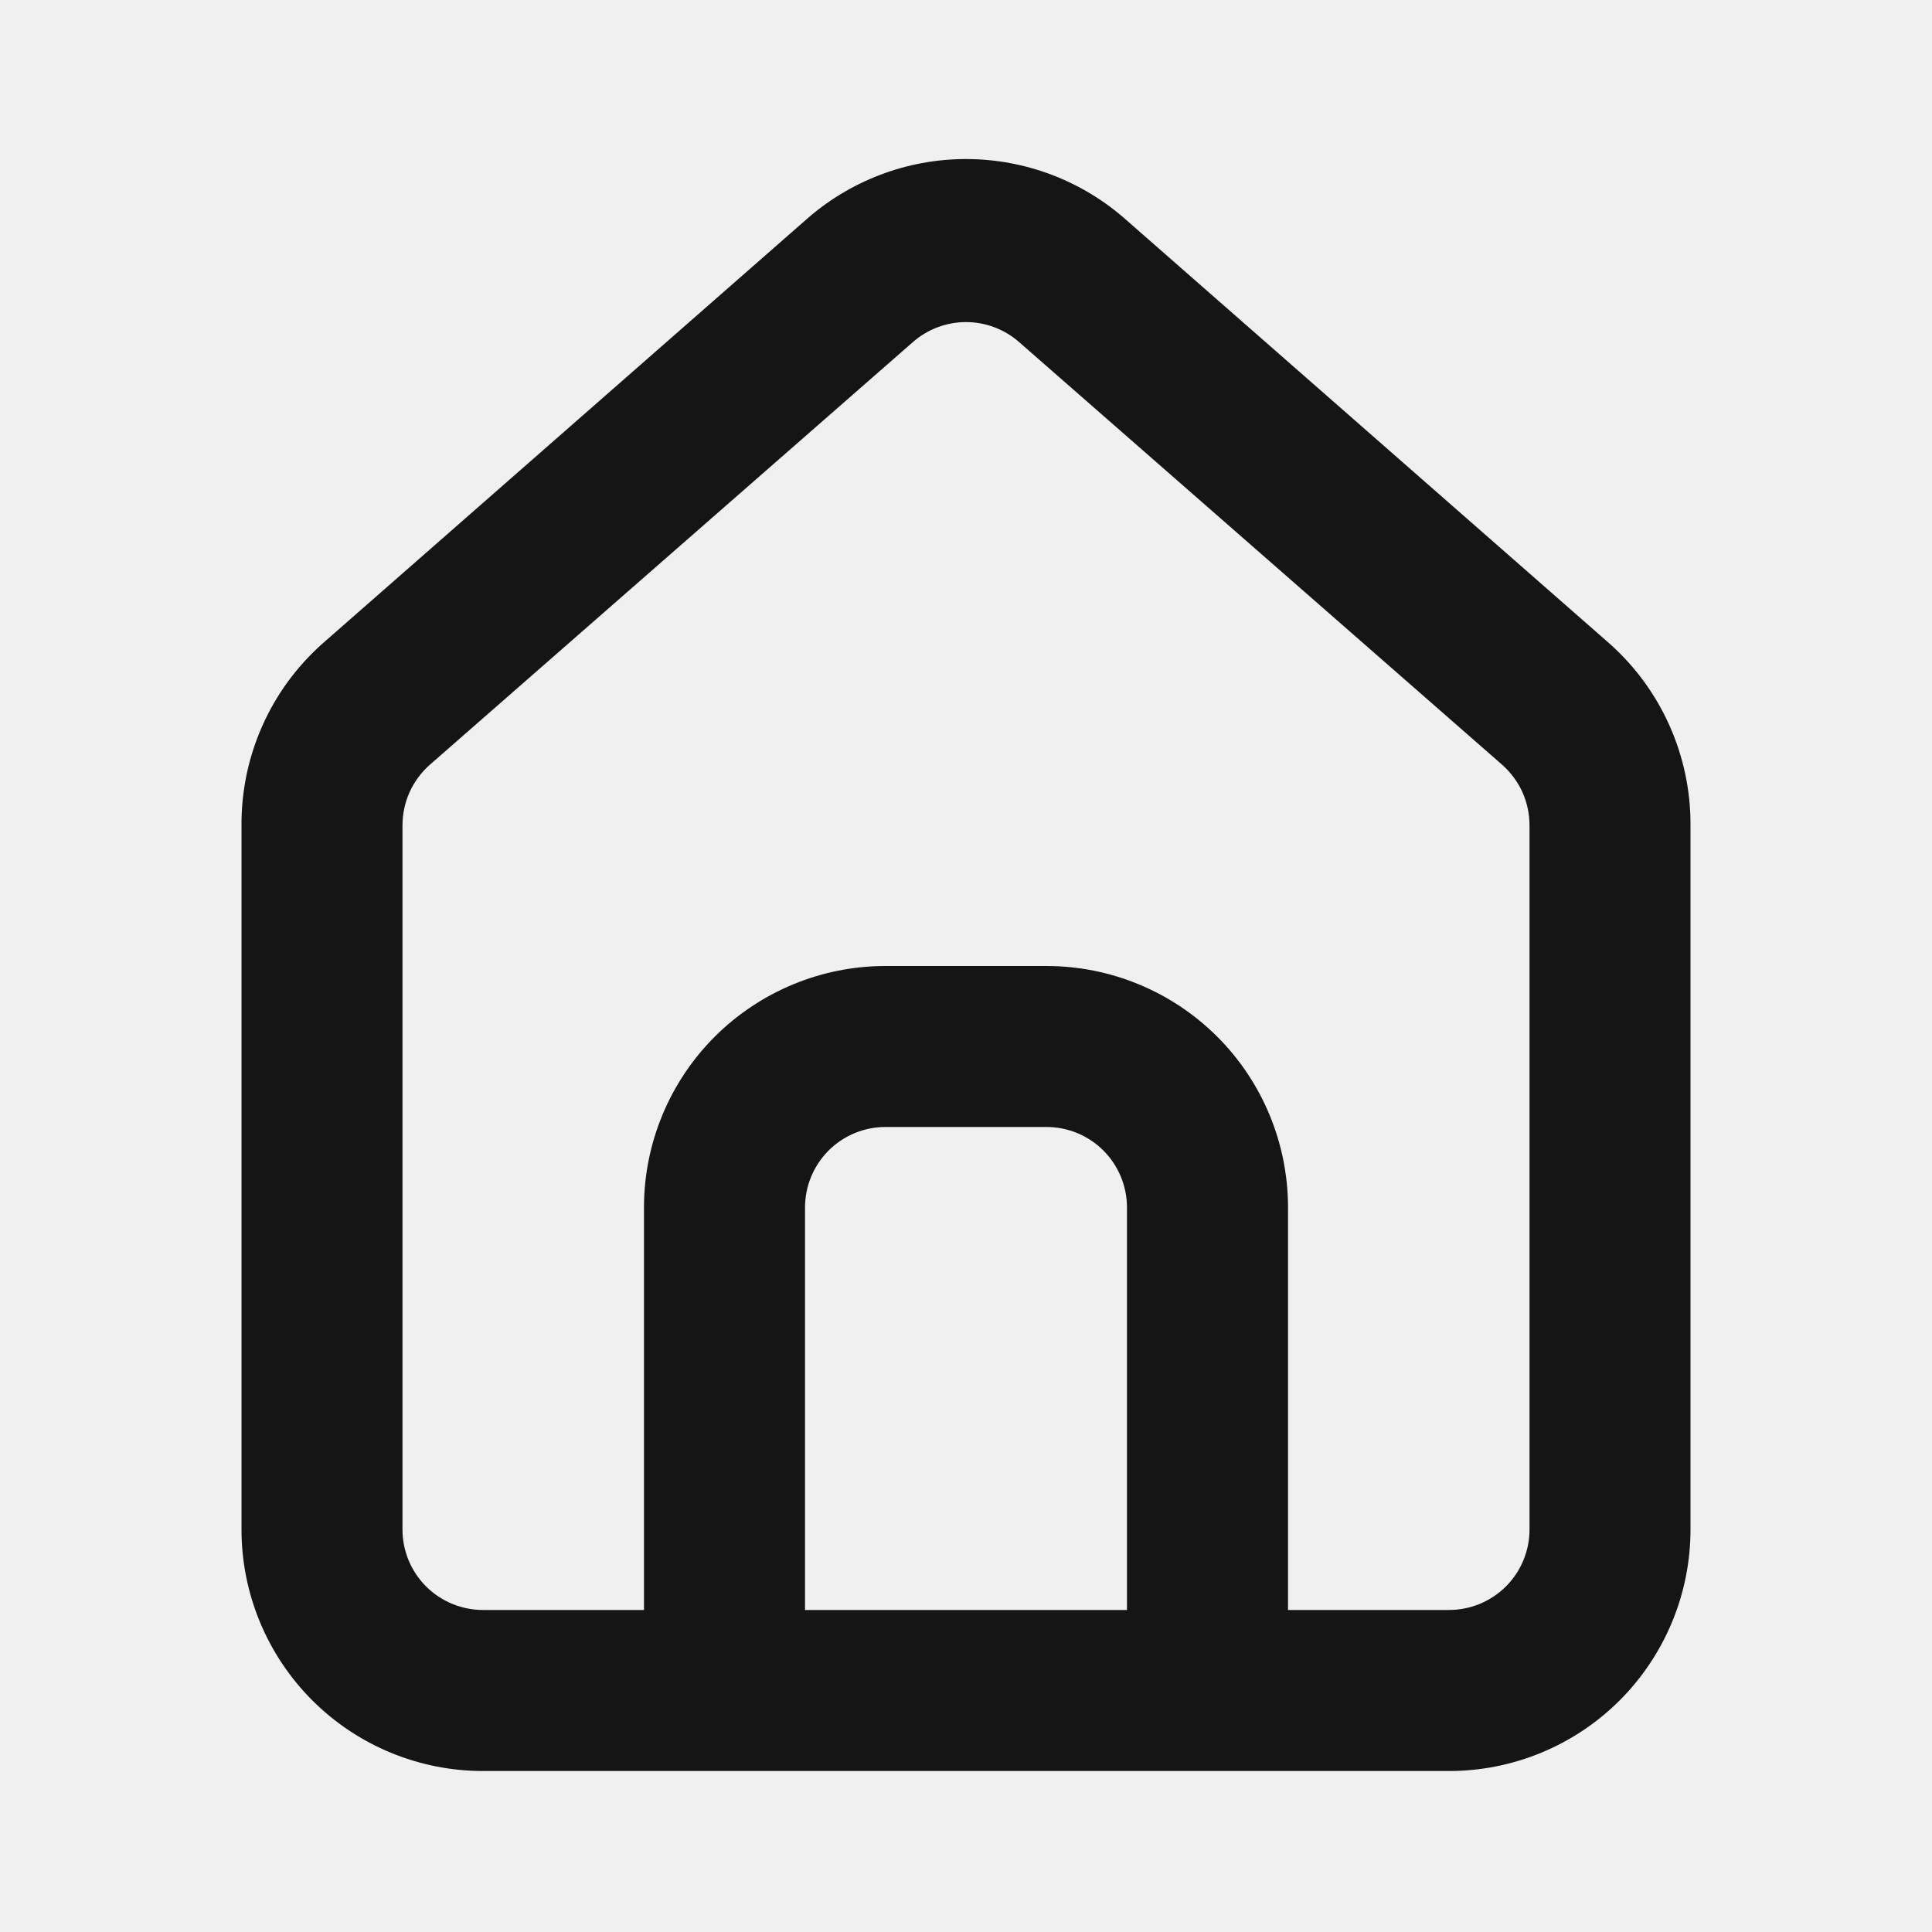
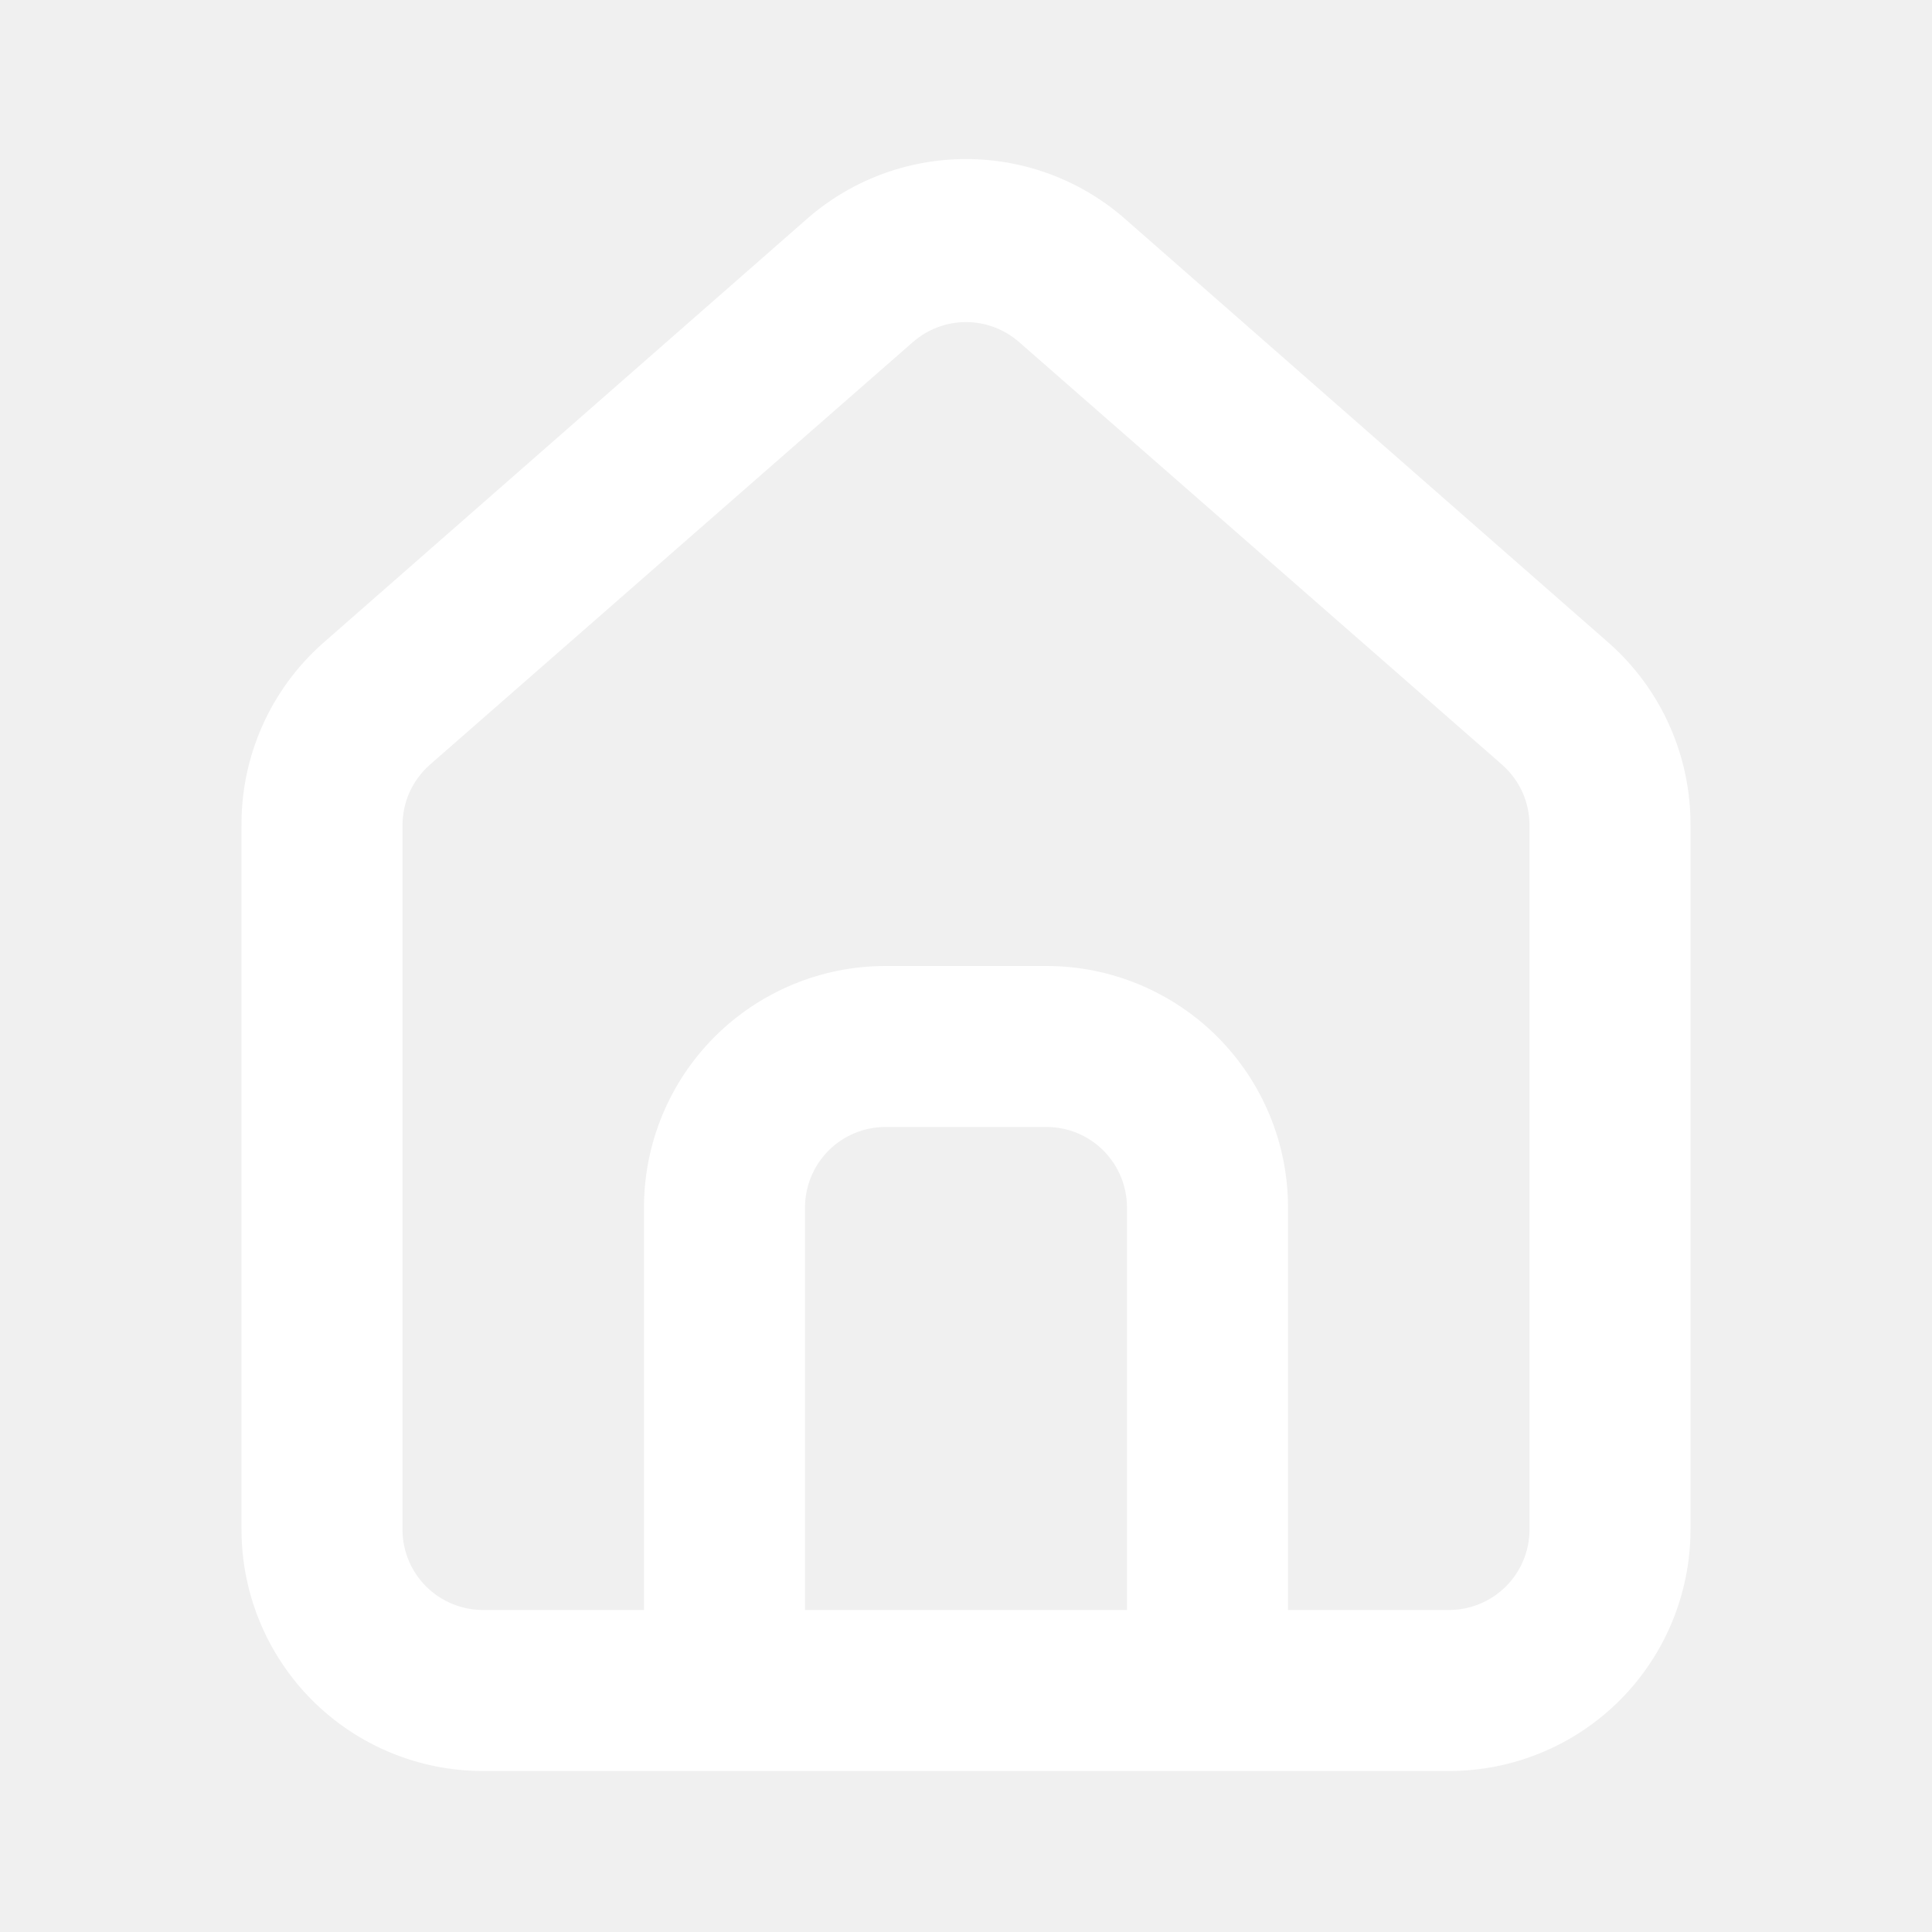
<svg xmlns="http://www.w3.org/2000/svg" width="28" height="28" viewBox="0 0 28 28" fill="none">
-   <path d="M23.333 9.333L16.333 3.197C15.692 2.623 14.861 2.305 14 2.305C13.139 2.305 12.308 2.623 11.667 3.197L4.667 9.333C4.296 9.665 4 10.071 3.799 10.526C3.598 10.981 3.496 11.473 3.5 11.97V22.167C3.5 23.095 3.869 23.985 4.525 24.642C5.181 25.298 6.072 25.667 7 25.667H21C21.928 25.667 22.819 25.298 23.475 24.642C24.131 23.985 24.5 23.095 24.5 22.167V11.958C24.502 11.463 24.399 10.973 24.198 10.521C23.997 10.068 23.702 9.663 23.333 9.333ZM16.333 23.333H11.667V17.5C11.667 17.191 11.79 16.894 12.008 16.675C12.227 16.456 12.524 16.333 12.833 16.333H15.167C15.476 16.333 15.773 16.456 15.992 16.675C16.21 16.894 16.333 17.191 16.333 17.5V23.333ZM22.167 22.167C22.167 22.476 22.044 22.773 21.825 22.992C21.606 23.21 21.309 23.333 21 23.333H18.667V17.5C18.667 16.572 18.298 15.681 17.642 15.025C16.985 14.369 16.095 14 15.167 14H12.833C11.905 14 11.015 14.369 10.358 15.025C9.702 15.681 9.333 16.572 9.333 17.5V23.333H7C6.691 23.333 6.394 23.21 6.175 22.992C5.956 22.773 5.833 22.476 5.833 22.167V11.958C5.834 11.793 5.869 11.629 5.937 11.478C6.006 11.327 6.106 11.193 6.23 11.083L13.23 4.958C13.443 4.771 13.717 4.668 14 4.668C14.283 4.668 14.557 4.771 14.77 4.958L21.77 11.083C21.894 11.193 21.994 11.327 22.063 11.478C22.131 11.629 22.166 11.793 22.167 11.958V22.167Z" fill="#161515" />
+   <path d="M23.333 9.333L16.333 3.197C15.692 2.623 14.861 2.305 14 2.305C13.139 2.305 12.308 2.623 11.667 3.197L4.667 9.333C4.296 9.665 4 10.071 3.799 10.526C3.598 10.981 3.496 11.473 3.5 11.97V22.167C3.5 23.095 3.869 23.985 4.525 24.642C5.181 25.298 6.072 25.667 7 25.667H21C21.928 25.667 22.819 25.298 23.475 24.642C24.131 23.985 24.5 23.095 24.5 22.167V11.958C24.502 11.463 24.399 10.973 24.198 10.521C23.997 10.068 23.702 9.663 23.333 9.333ZM16.333 23.333H11.667V17.5C11.667 17.191 11.79 16.894 12.008 16.675C12.227 16.456 12.524 16.333 12.833 16.333H15.167C15.476 16.333 15.773 16.456 15.992 16.675C16.21 16.894 16.333 17.191 16.333 17.5V23.333ZM22.167 22.167C22.167 22.476 22.044 22.773 21.825 22.992C21.606 23.21 21.309 23.333 21 23.333H18.667V17.5C18.667 16.572 18.298 15.681 17.642 15.025C16.985 14.369 16.095 14 15.167 14H12.833C11.905 14 11.015 14.369 10.358 15.025C9.702 15.681 9.333 16.572 9.333 17.5V23.333H7C6.691 23.333 6.394 23.21 6.175 22.992C5.956 22.773 5.833 22.476 5.833 22.167V11.958C5.834 11.793 5.869 11.629 5.937 11.478C6.006 11.327 6.106 11.193 6.23 11.083L13.23 4.958C13.443 4.771 13.717 4.668 14 4.668C14.283 4.668 14.557 4.771 14.77 4.958L21.77 11.083C21.894 11.193 21.994 11.327 22.063 11.478C22.131 11.629 22.166 11.793 22.167 11.958V22.167Z" fill="#fff" />
</svg>
